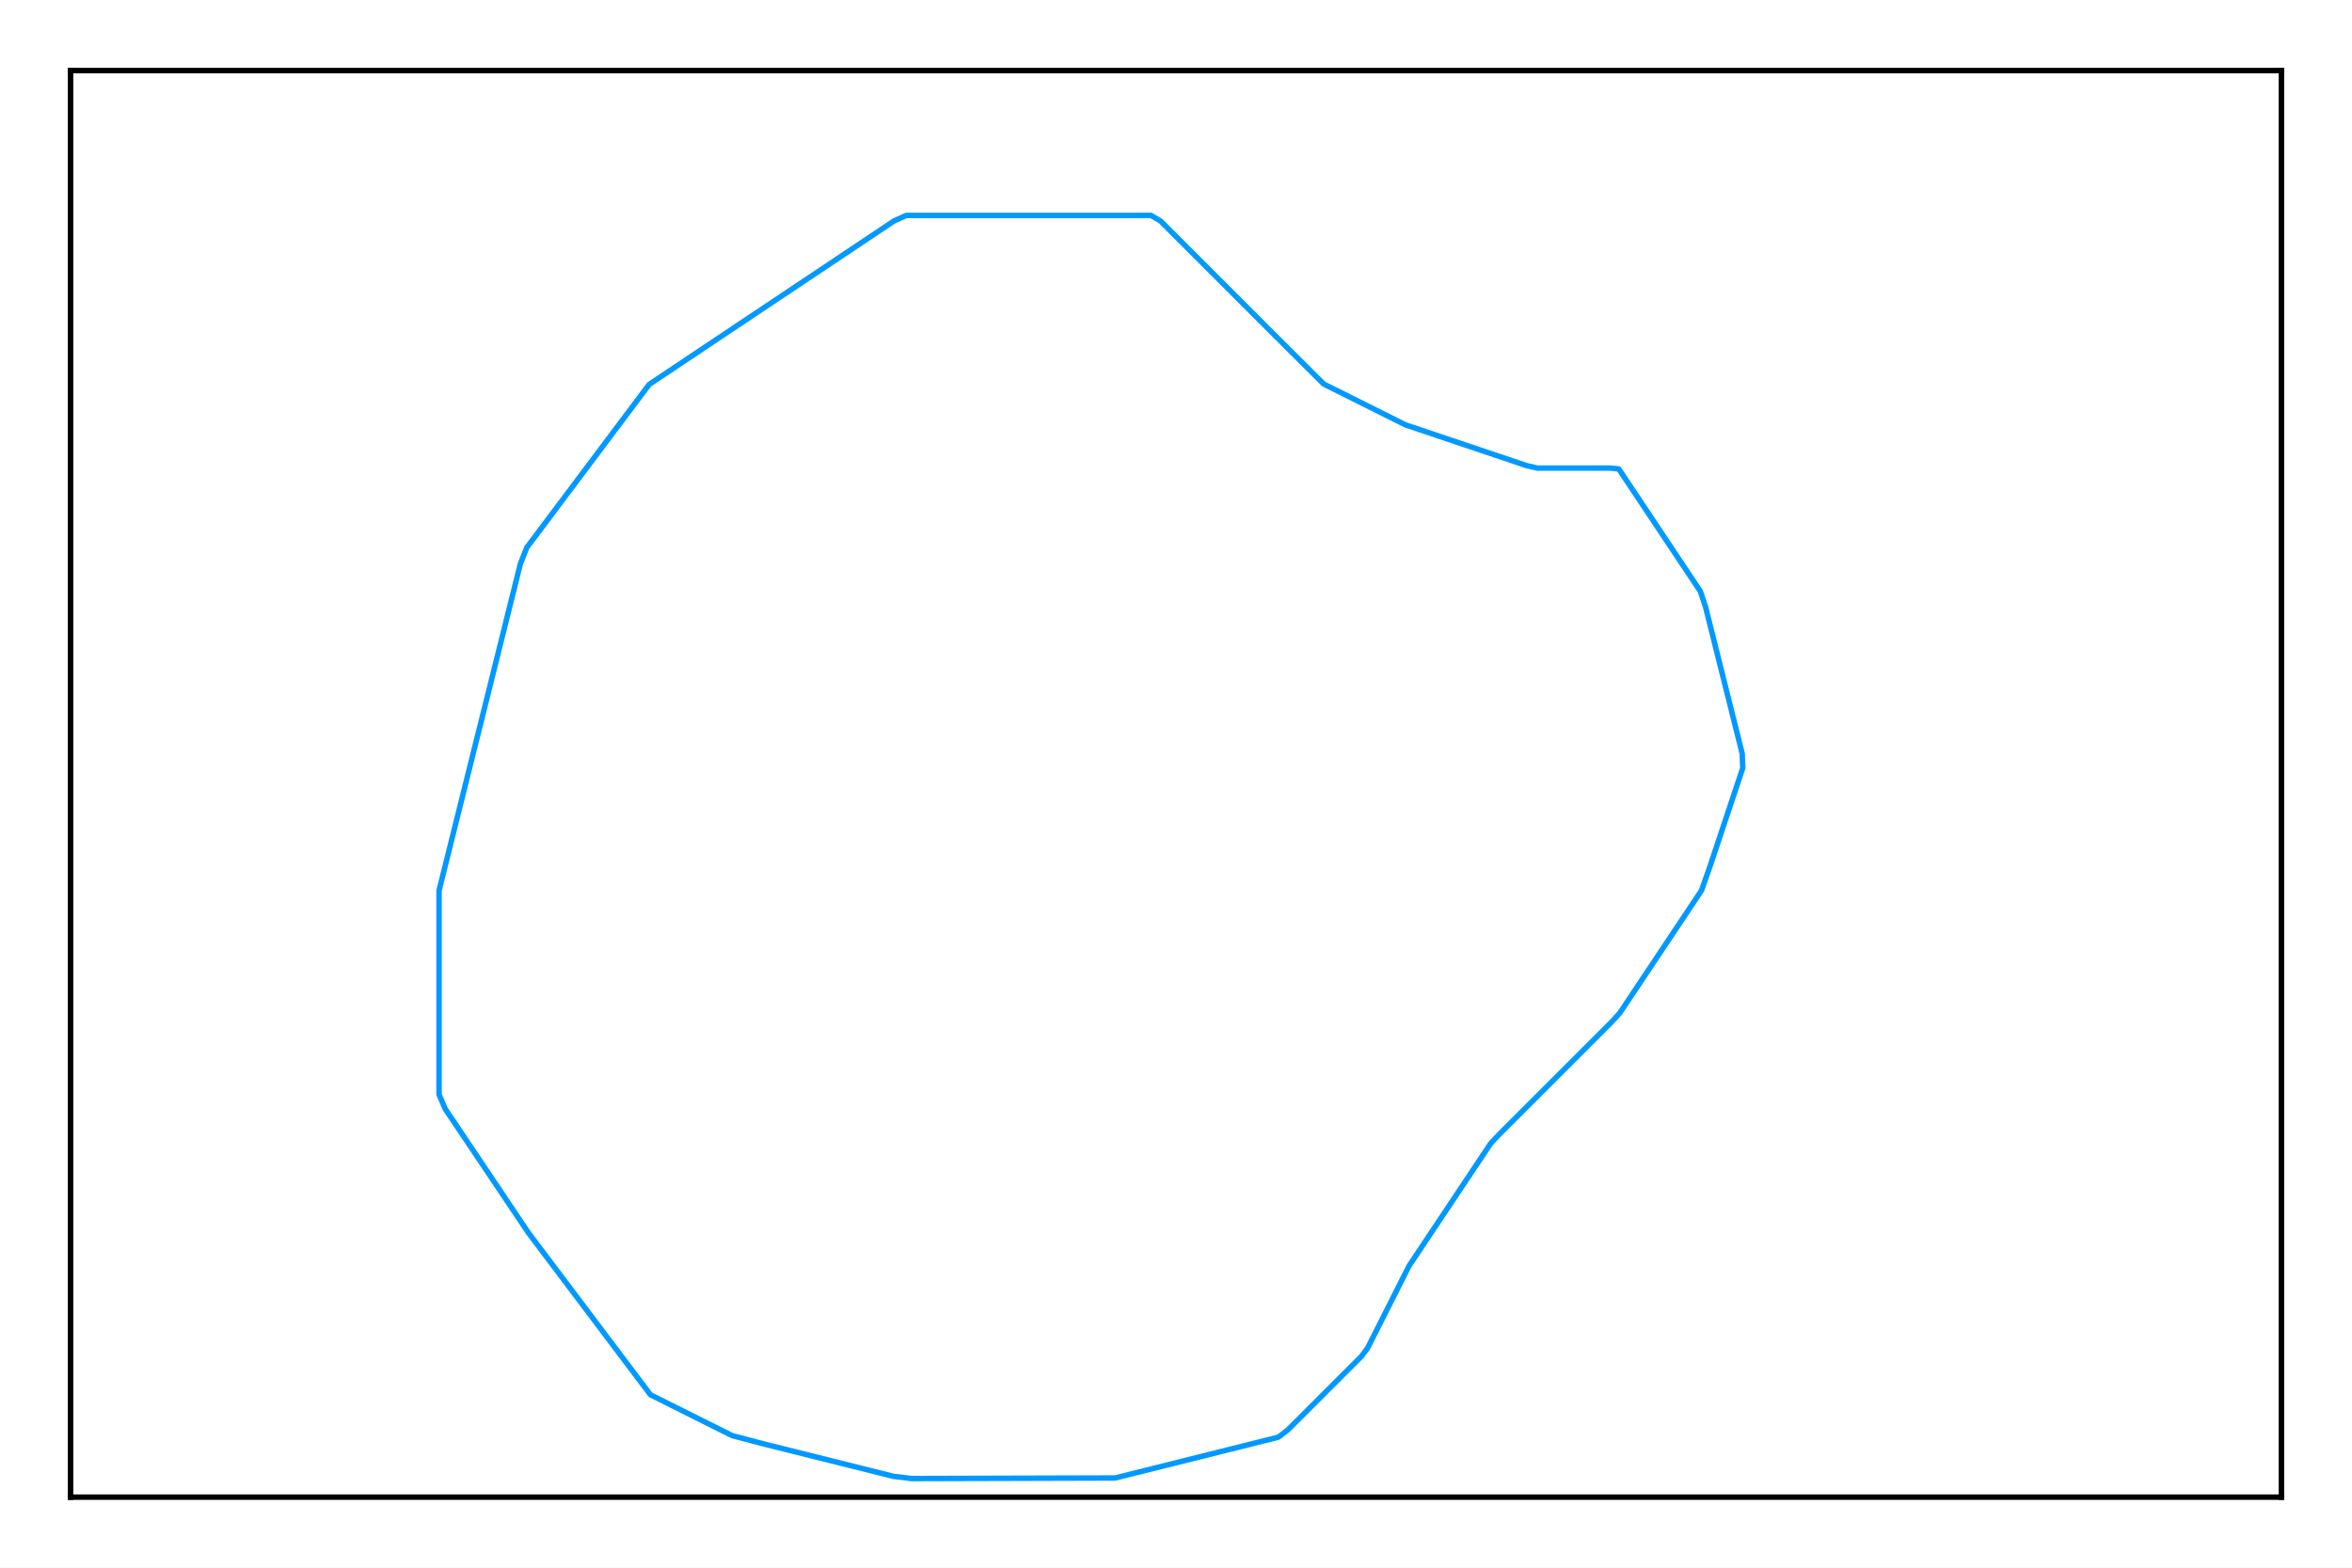
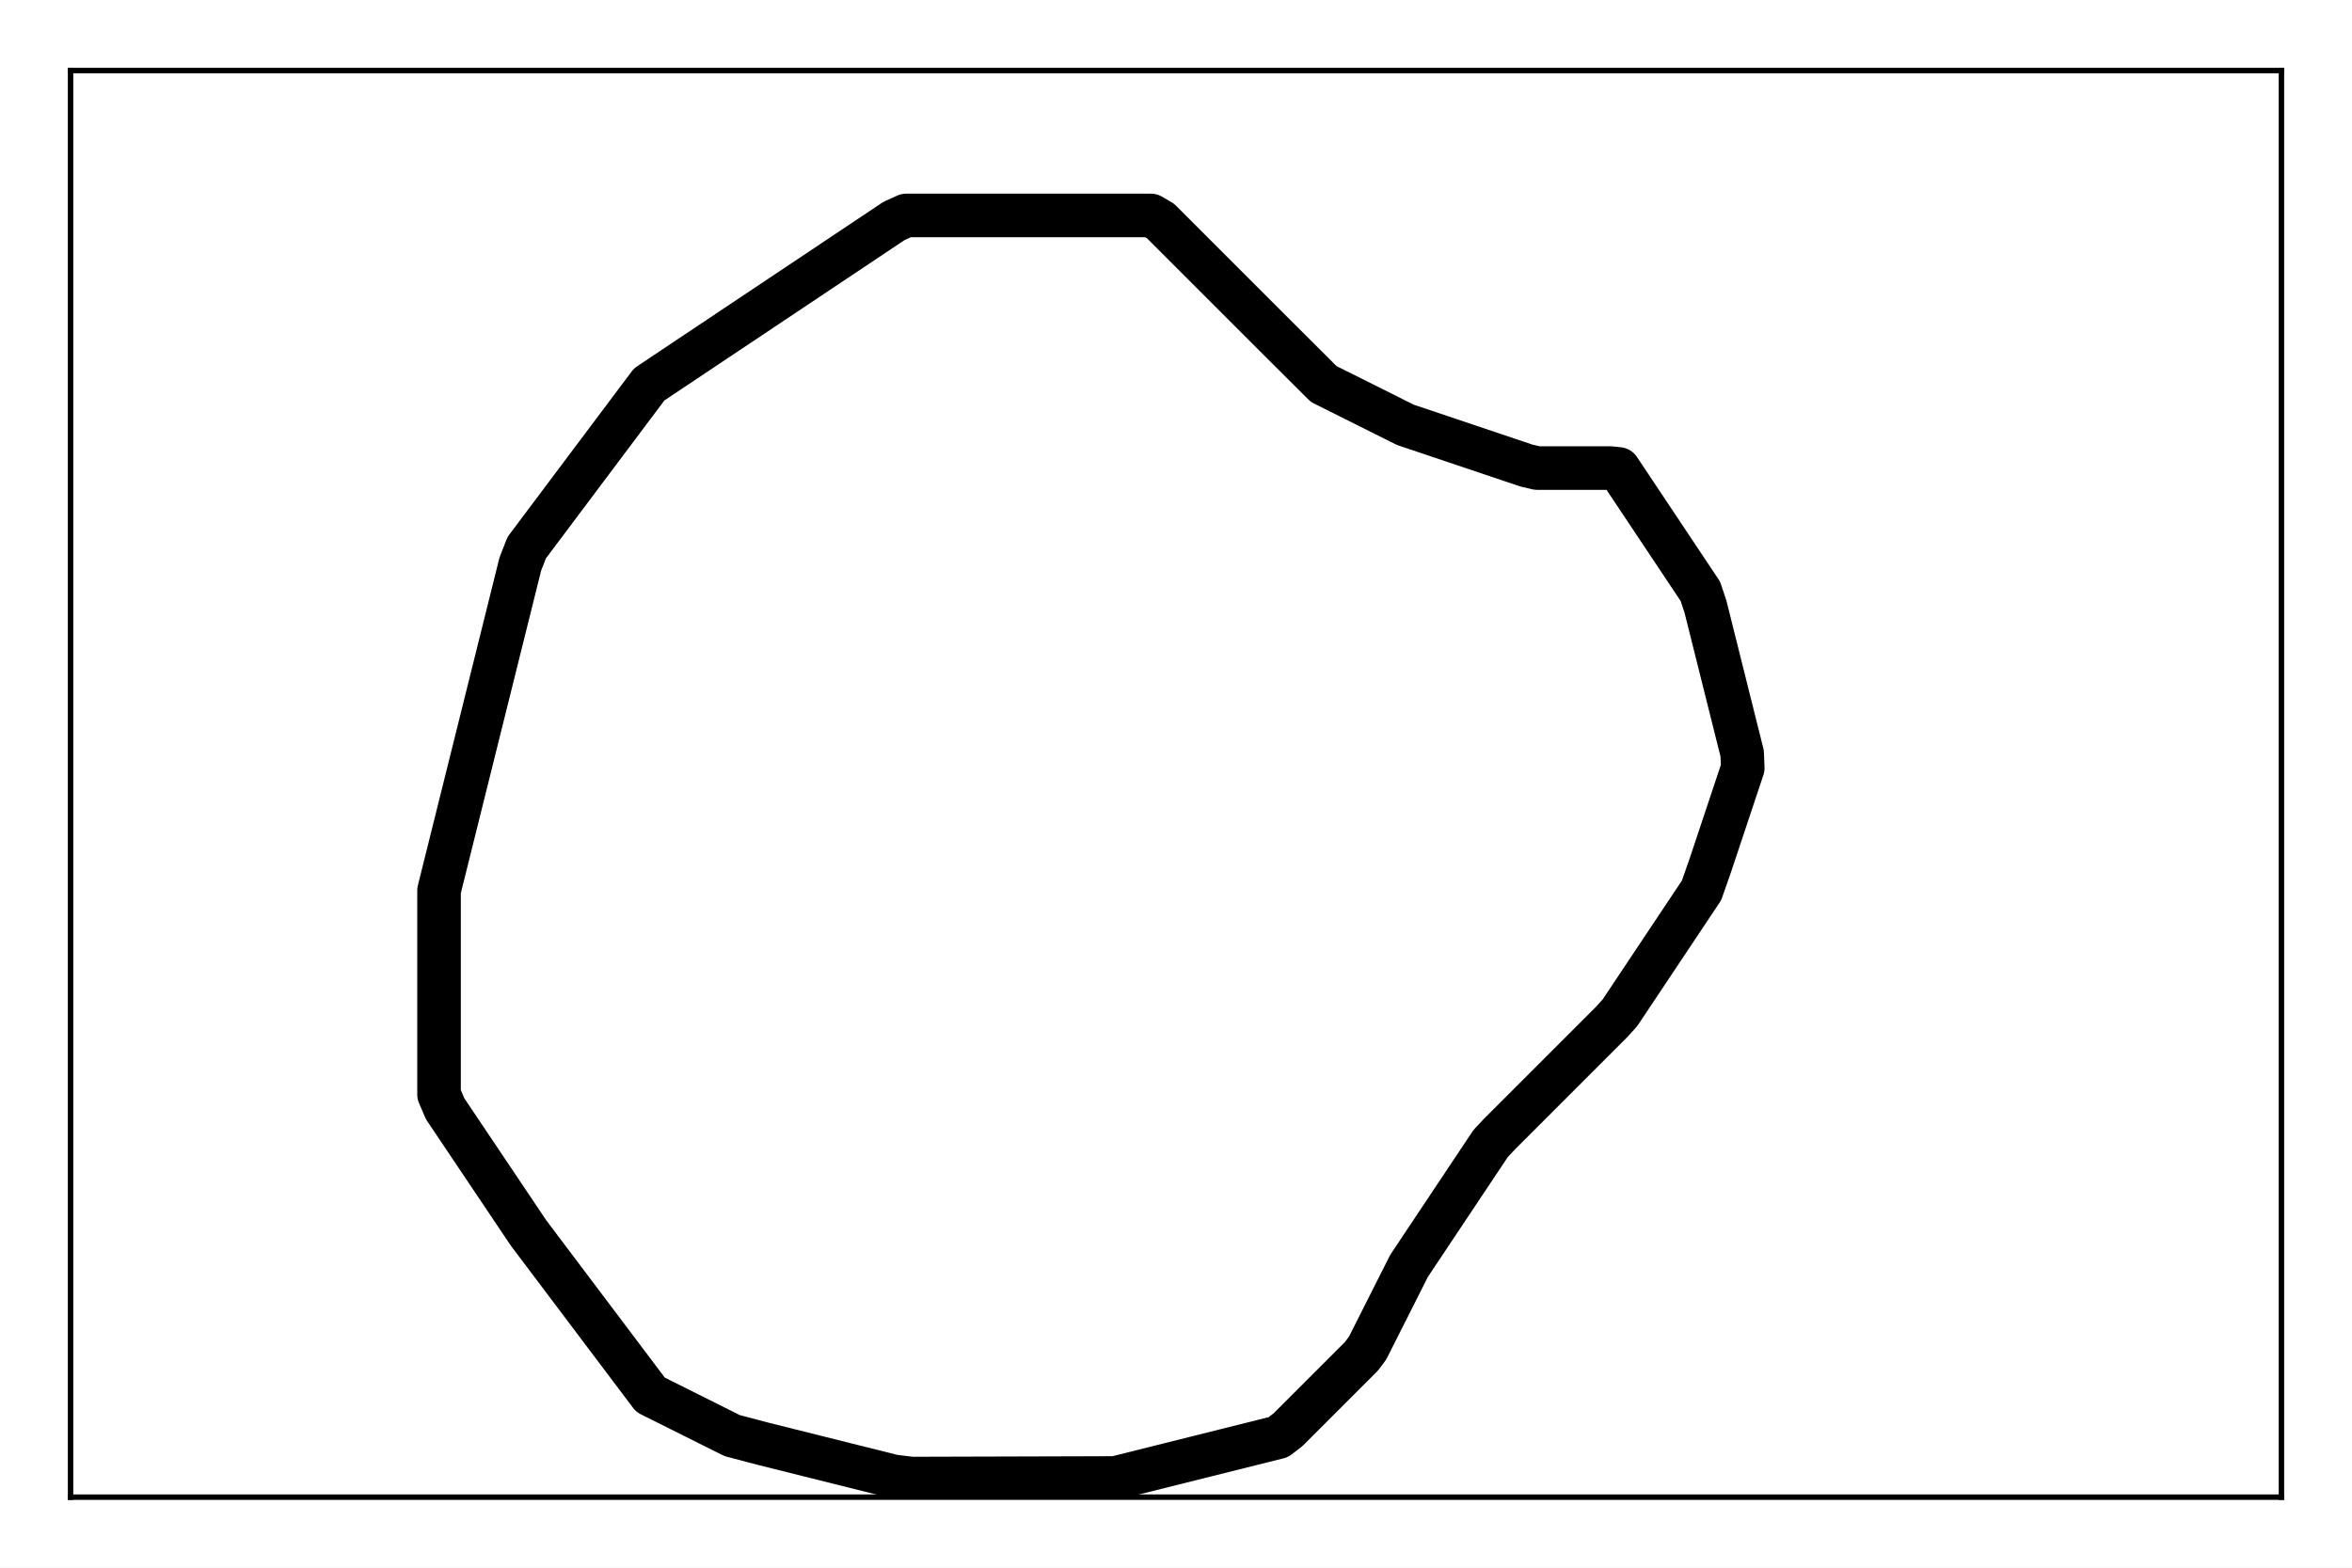
<svg xmlns="http://www.w3.org/2000/svg" height="288pt" version="1.1" viewBox="0 0 432 288" width="432pt">
  <defs>
    <style type="text/css">
*{stroke-linecap:butt;stroke-linejoin:round;stroke-miterlimit:100000;}
  </style>
  </defs>
  <g id="figure_1">
    <g id="patch_1">
      <path d="M 0 288  L 432 288  L 432 0  L 0 0  z " style="fill:#ffffff;" />
    </g>
    <g id="axes_1">
      <g id="patch_2">
        <path d="M 12.96 275.04  L 419.04 275.04  L 419.04 12.96  L 12.96 12.96  z " style="fill:#ffffff;" />
      </g>
      <g id="line2d_1">
-         <path clip-path="url(#p15ba697393)" d="M 188.928 39.579  L 166.446 39.579  L 164.198 40.596  L 119.234 70.626  L 96.752 100.602  L 95.574 103.599  L 80.64 163.605  L 80.64 201.075  L 81.764 203.698  L 97.073 226.501  L 119.475 256.236  L 134.463 263.73  L 140.137 265.228  L 164.118 271.224  L 167.463 271.625  L 204.826 271.518  L 234.802 264.024  L 236.568 262.659  L 250.057 249.17  L 251.182 247.671  L 258.809 232.549  L 273.797 210.067  L 275.403 208.355  L 296.038 187.719  L 297.537 186.06  L 312.525 163.578  L 314.104 159.082  L 320.099 141.096  L 319.992 138.42  L 313.248 111.441  L 312.311 108.631  L 297.323 86.149  L 295.824 85.989  L 282.335 85.989  L 280.381 85.534  L 258.113 78.04  L 243.126 70.546  L 234.133 61.58  L 213.15 40.596  L 211.41 39.579  L 188.928 39.579  L 188.928 39.579  " style="fill:none;stroke:#0099ff;stroke-linecap:square;" />
+         <path clip-path="url(#p1f9ba2a5cb)" d="M 188.928 39.579  L 166.446 39.579  L 164.198 40.596  L 119.234 70.626  L 96.752 100.602  L 95.574 103.599  L 80.64 163.605  L 80.64 201.075  L 81.764 203.698  L 97.073 226.501  L 119.475 256.236  L 134.463 263.73  L 140.137 265.228  L 164.118 271.224  L 167.463 271.625  L 204.826 271.518  L 234.802 264.024  L 236.568 262.659  L 250.057 249.17  L 251.182 247.671  L 258.809 232.549  L 273.797 210.067  L 275.403 208.355  L 296.038 187.719  L 297.537 186.06  L 312.525 163.578  L 314.104 159.082  L 320.099 141.096  L 319.992 138.42  L 313.248 111.441  L 312.311 108.631  L 297.323 86.149  L 295.824 85.989  L 282.335 85.989  L 280.381 85.534  L 258.113 78.04  L 243.126 70.546  L 234.133 61.58  L 213.15 40.596  L 211.41 39.579  L 188.928 39.579  L 188.928 39.579  " style="fill:none;stroke:#000000;stroke-linecap:square;stroke-width:8.0;" />
      </g>
      <g id="patch_3">
        <path d="M 12.96 12.96  L 419.04 12.96  " style="fill:none;stroke:#000000;stroke-linecap:square;stroke-linejoin:miter;" />
      </g>
      <g id="patch_4">
        <path d="M 419.04 275.04  L 419.04 12.96  " style="fill:none;stroke:#000000;stroke-linecap:square;stroke-linejoin:miter;" />
      </g>
      <g id="patch_5">
        <path d="M 12.96 275.04  L 419.04 275.04  " style="fill:none;stroke:#000000;stroke-linecap:square;stroke-linejoin:miter;" />
      </g>
      <g id="patch_6">
        <path d="M 12.96 275.04  L 12.96 12.96  " style="fill:none;stroke:#000000;stroke-linecap:square;stroke-linejoin:miter;" />
      </g>
    </g>
  </g>
  <defs>
-     <clipPath id="p15ba697393">
+     <clipPath id="p1f9ba2a5cb">
      <rect height="262.08" width="406.08" x="12.96" y="12.96" />
    </clipPath>
  </defs>
</svg>
